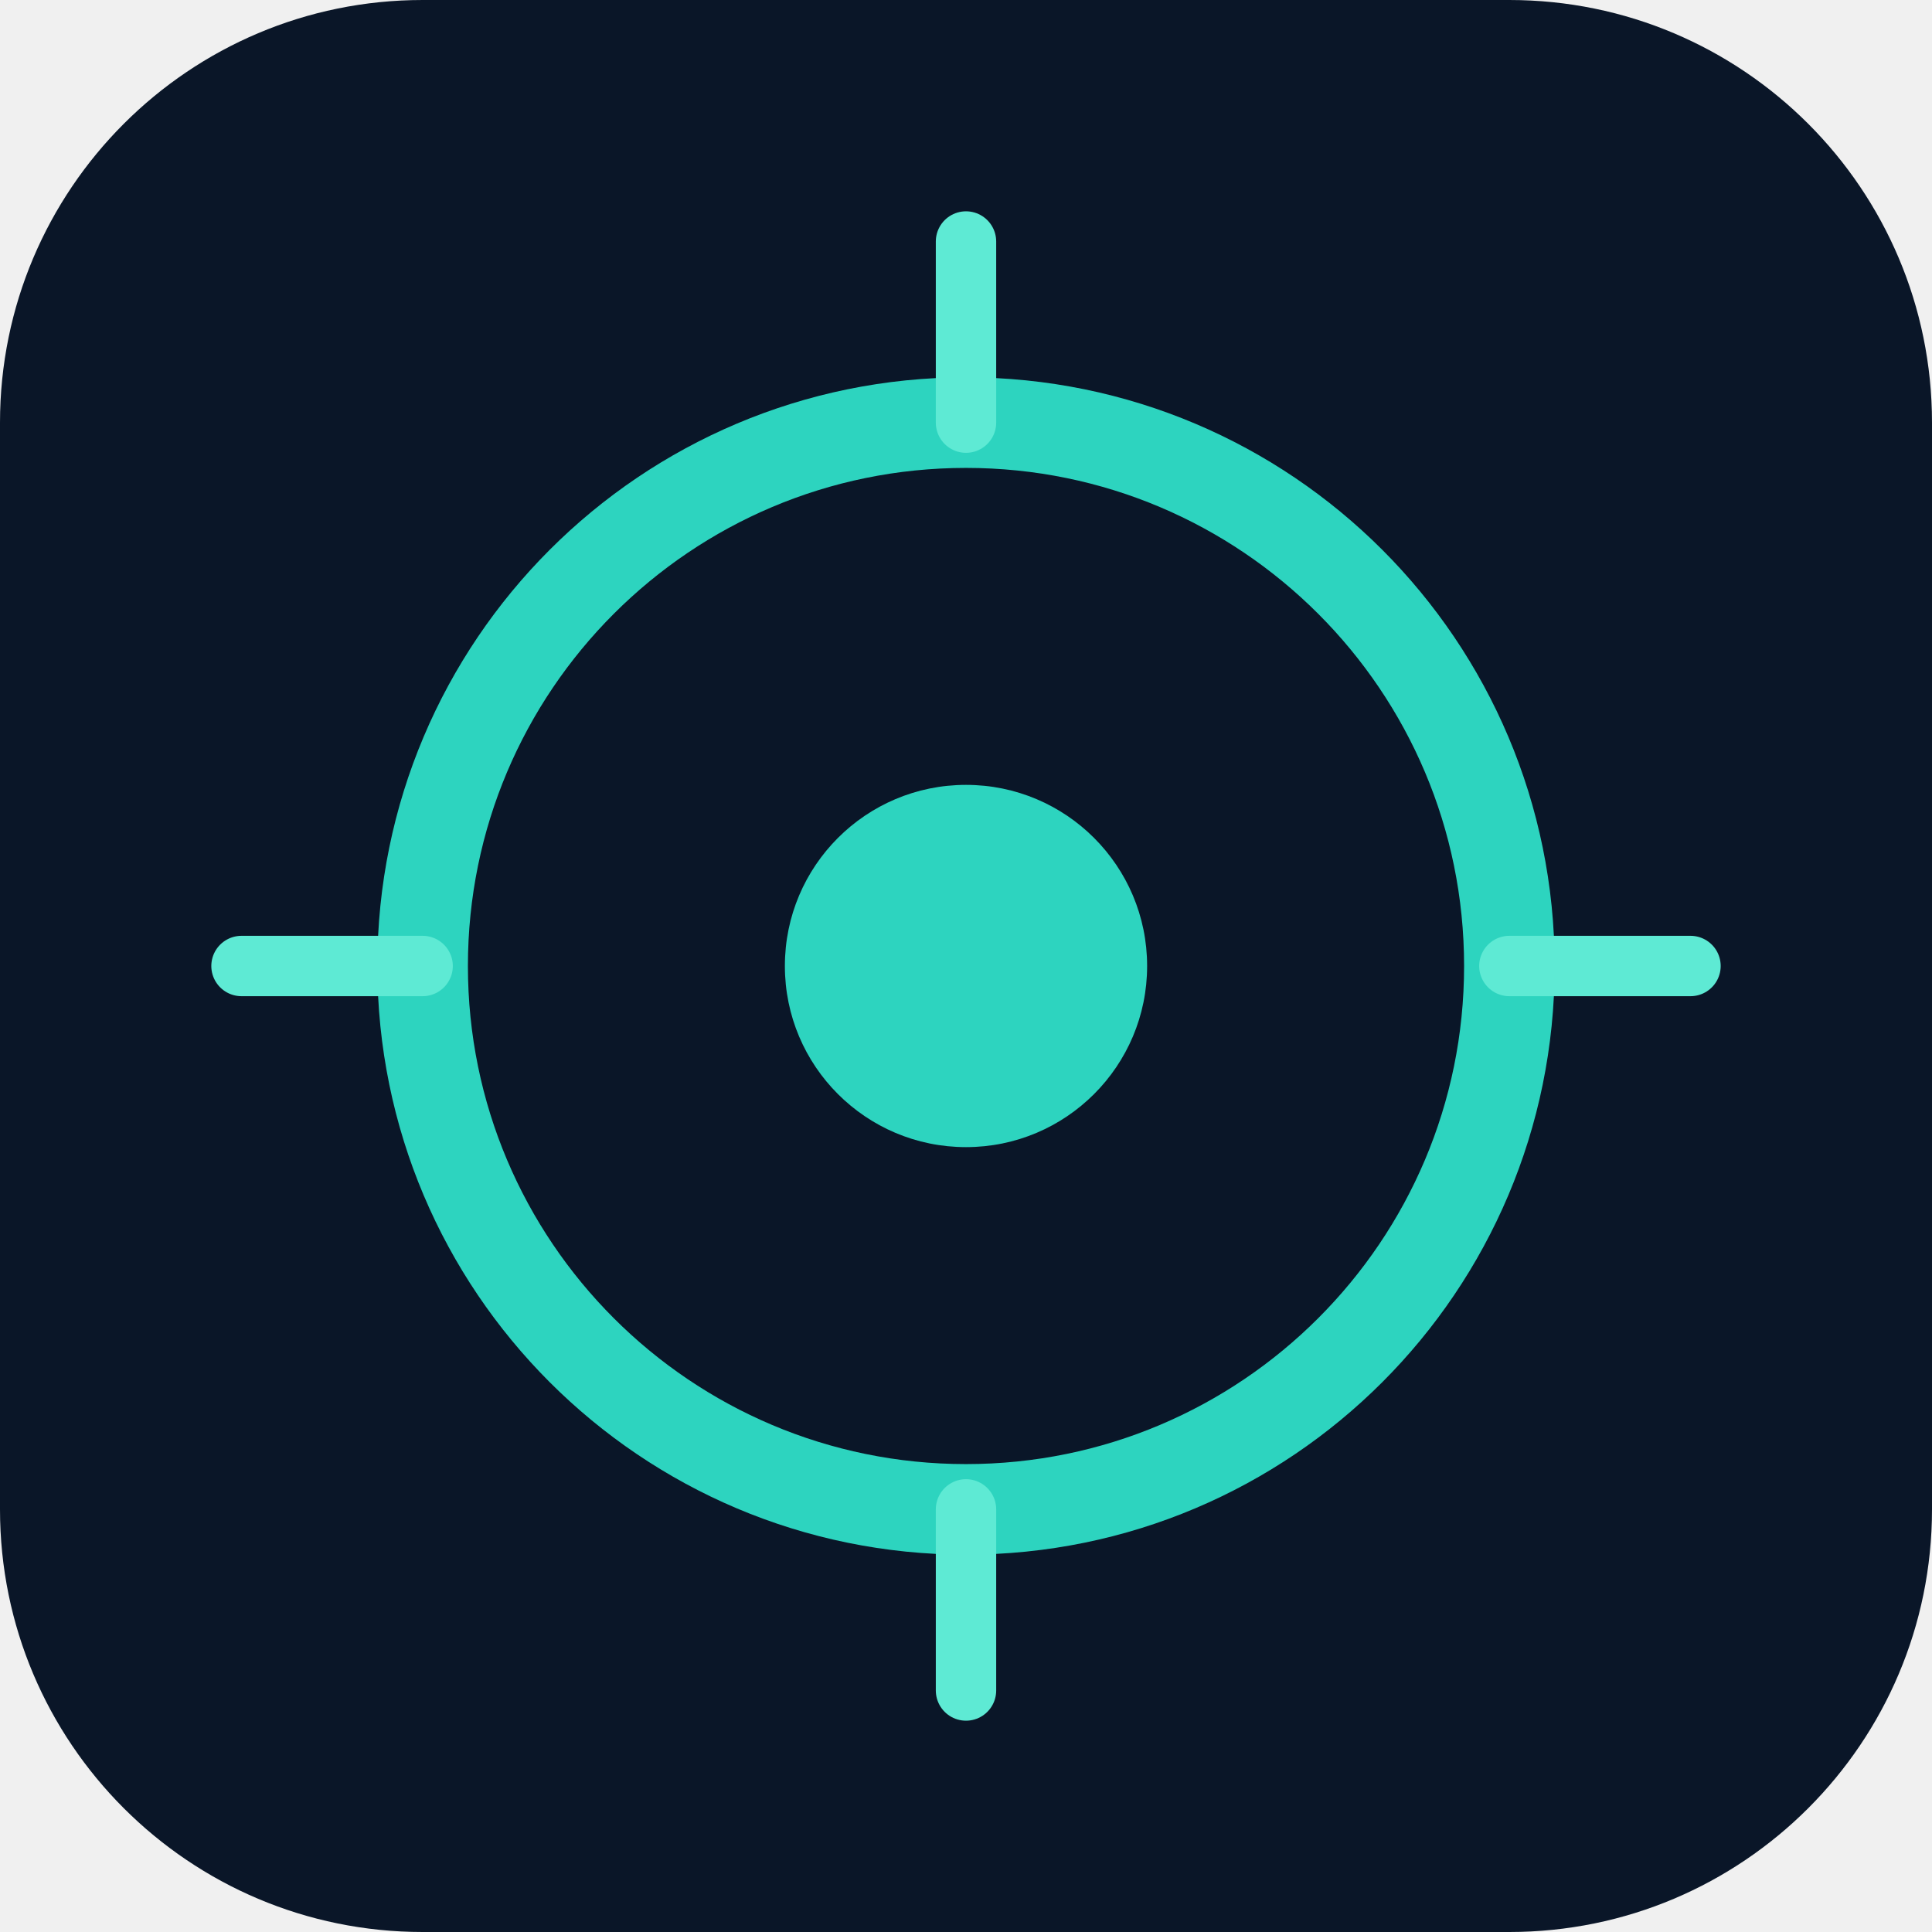
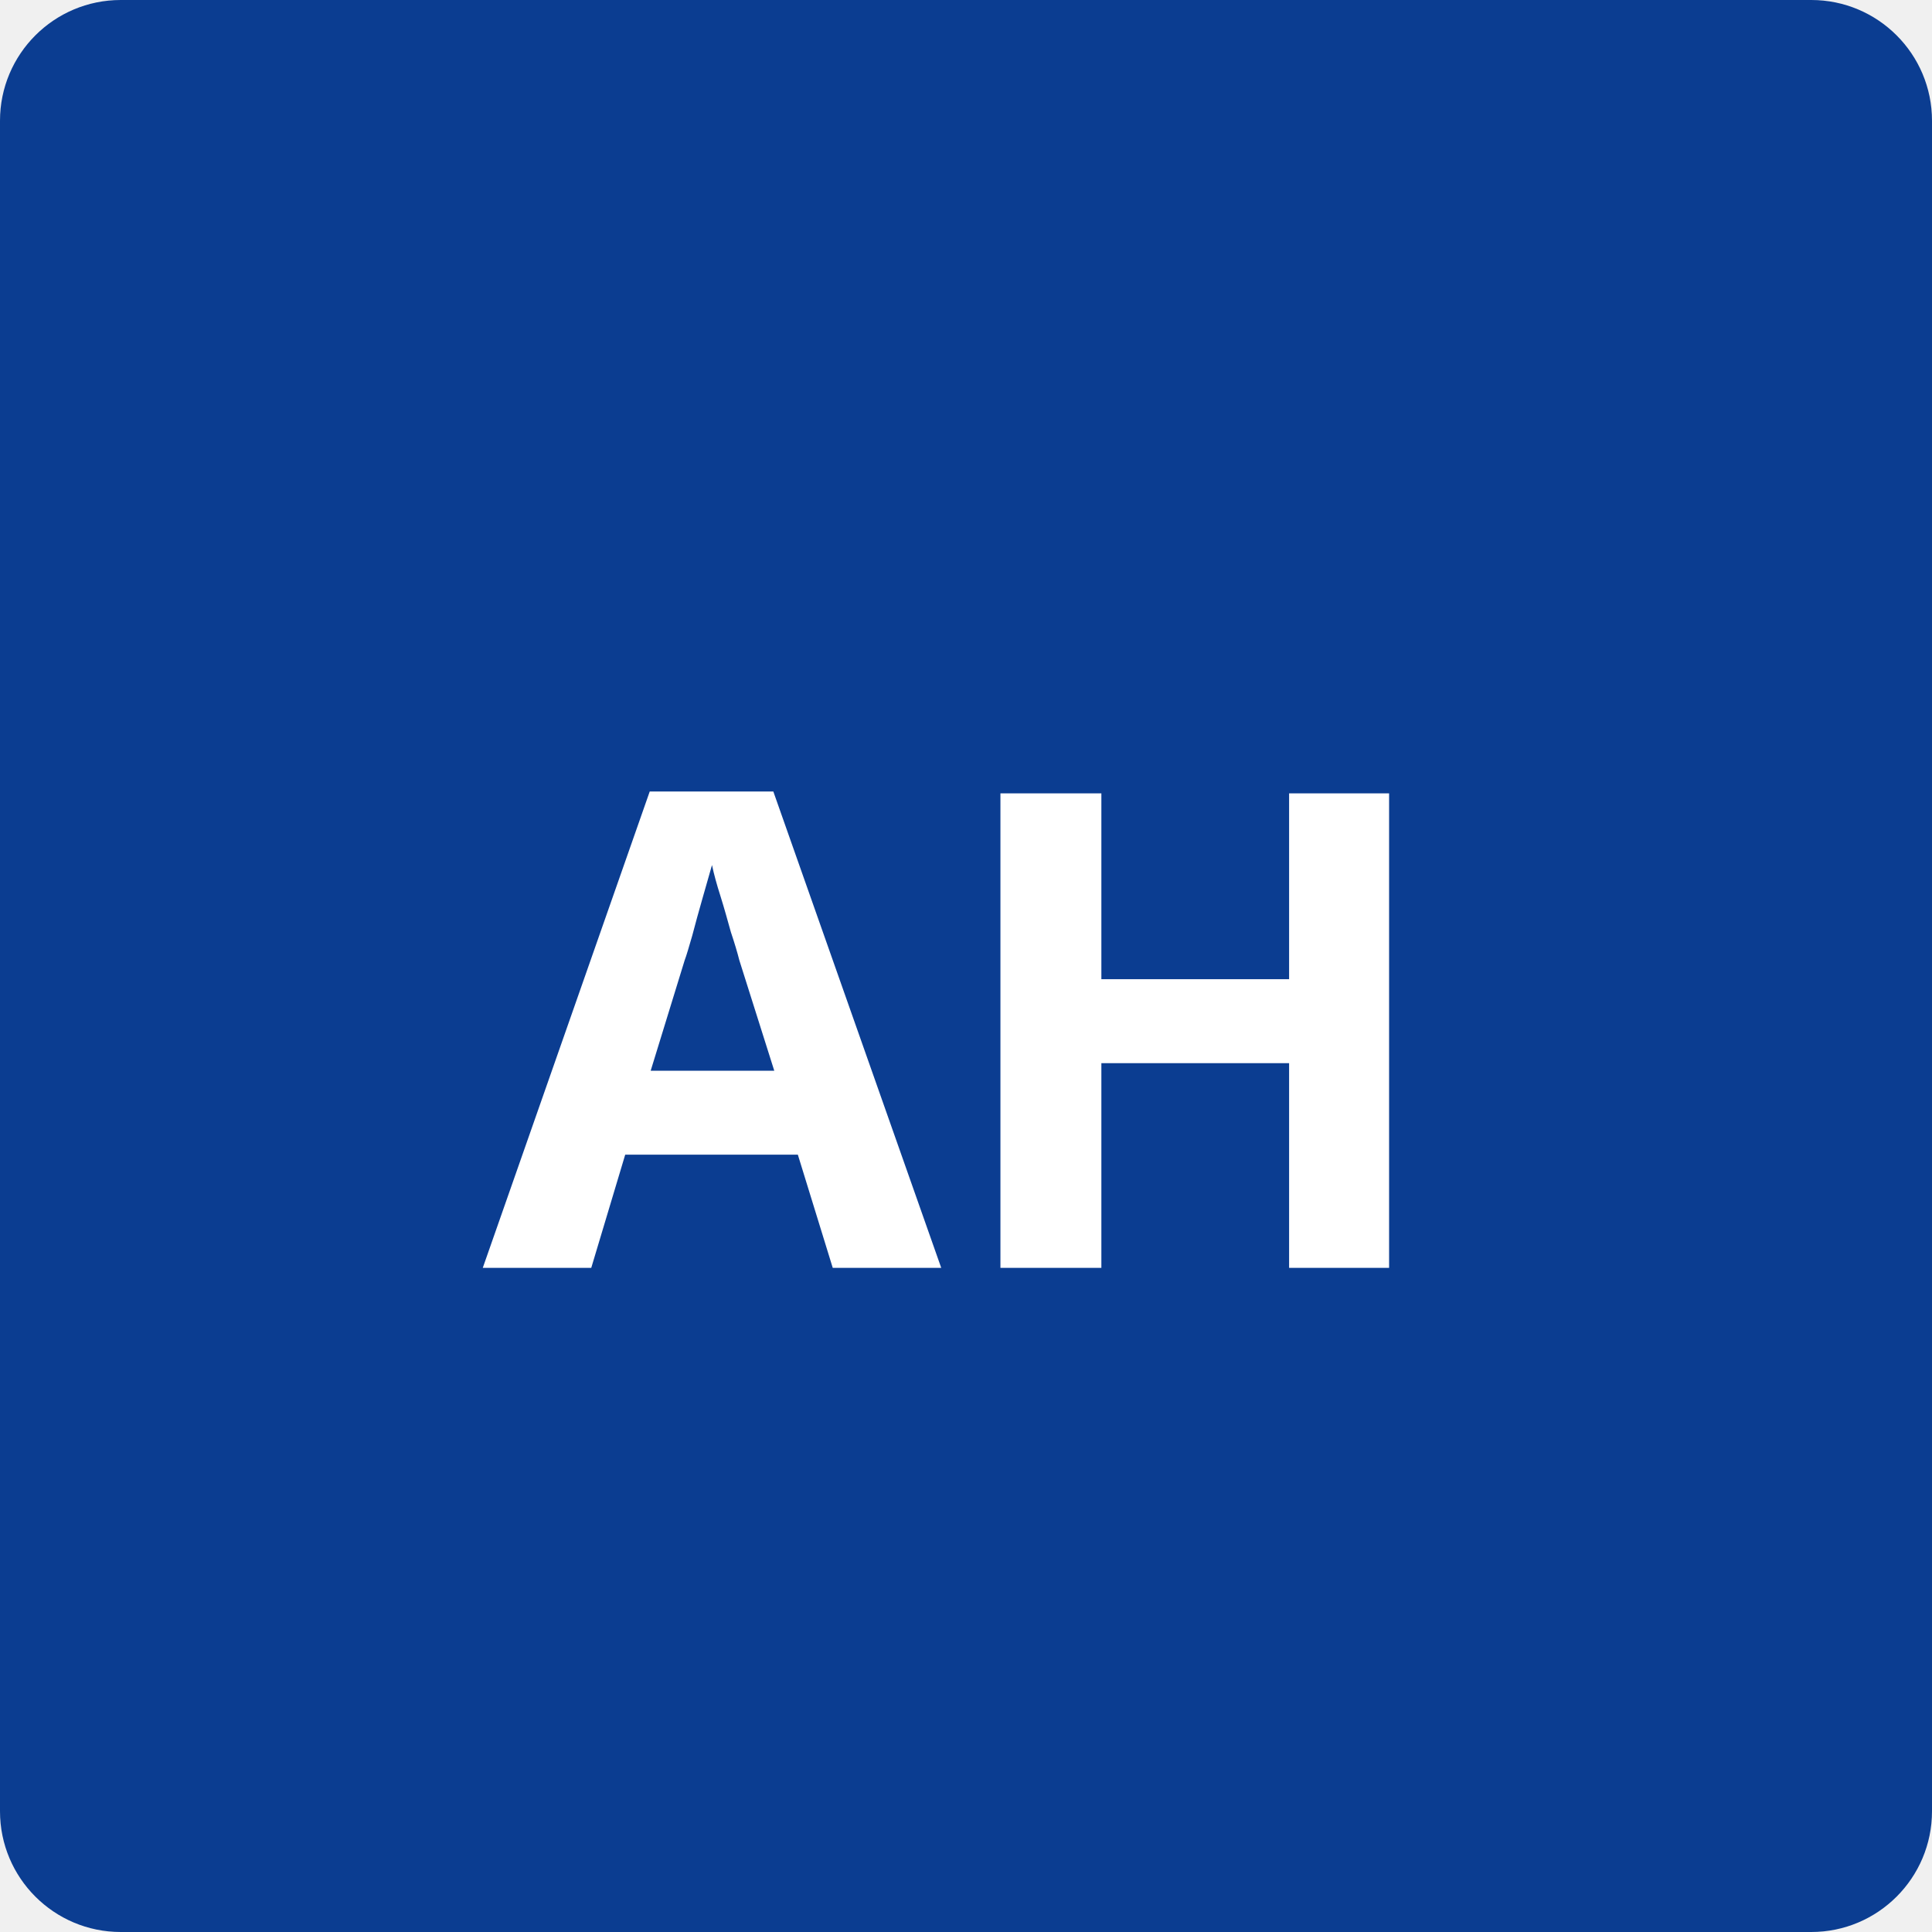
- <svg xmlns="http://www.w3.org/2000/svg" viewBox="0 0 64 64" fill="none">
-   <rect width="64" height="64" rx="14" fill="#0a1628" />
-   <circle cx="32" cy="32" r="18" stroke="#2dd4bf" stroke-width="3" />
-   <circle cx="32" cy="32" r="6" fill="#2dd4bf" />
-   <path d="M32 8v6M32 50v6M8 32h6M50 32h6" stroke="#5eead4" stroke-width="2" stroke-linecap="round" />
+ <svg xmlns="http://www.w3.org/2000/svg" viewBox="0 0 32 32" fill="none">
+   <rect width="32" height="32" rx="2" fill="#0B3D91" />
+   <text x="16" y="21" text-anchor="middle" fill="#FFFFFF" font-family="IBM Plex Sans, sans-serif" font-size="11" font-weight="700">AH</text>
</svg>
